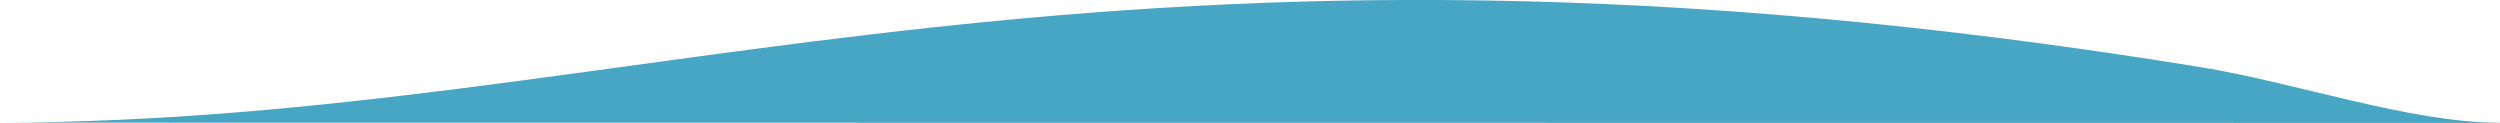
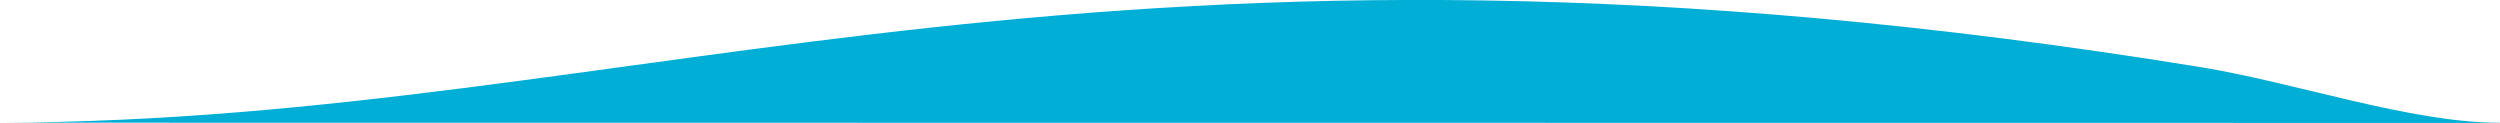
<svg xmlns="http://www.w3.org/2000/svg" width="1025" height="50.3" viewBox="0 0 1025 50.3">
-   <path d="M0 50.3h.3c264.8-.8 452.9-95.7 901.8-22.8 38.9 6.3 86.4 22.9 122.6 22.8.1 0 .2 0 .2.1" fill="#48a6c5" />
+   <path d="M0 50.3h.3c264.8-.8 452.9-95.7 901.8-22.8 38.9 6.3 86.4 22.9 122.6 22.8.1 0 .2 0 .2.1" fill="#00aed6" />
</svg>
